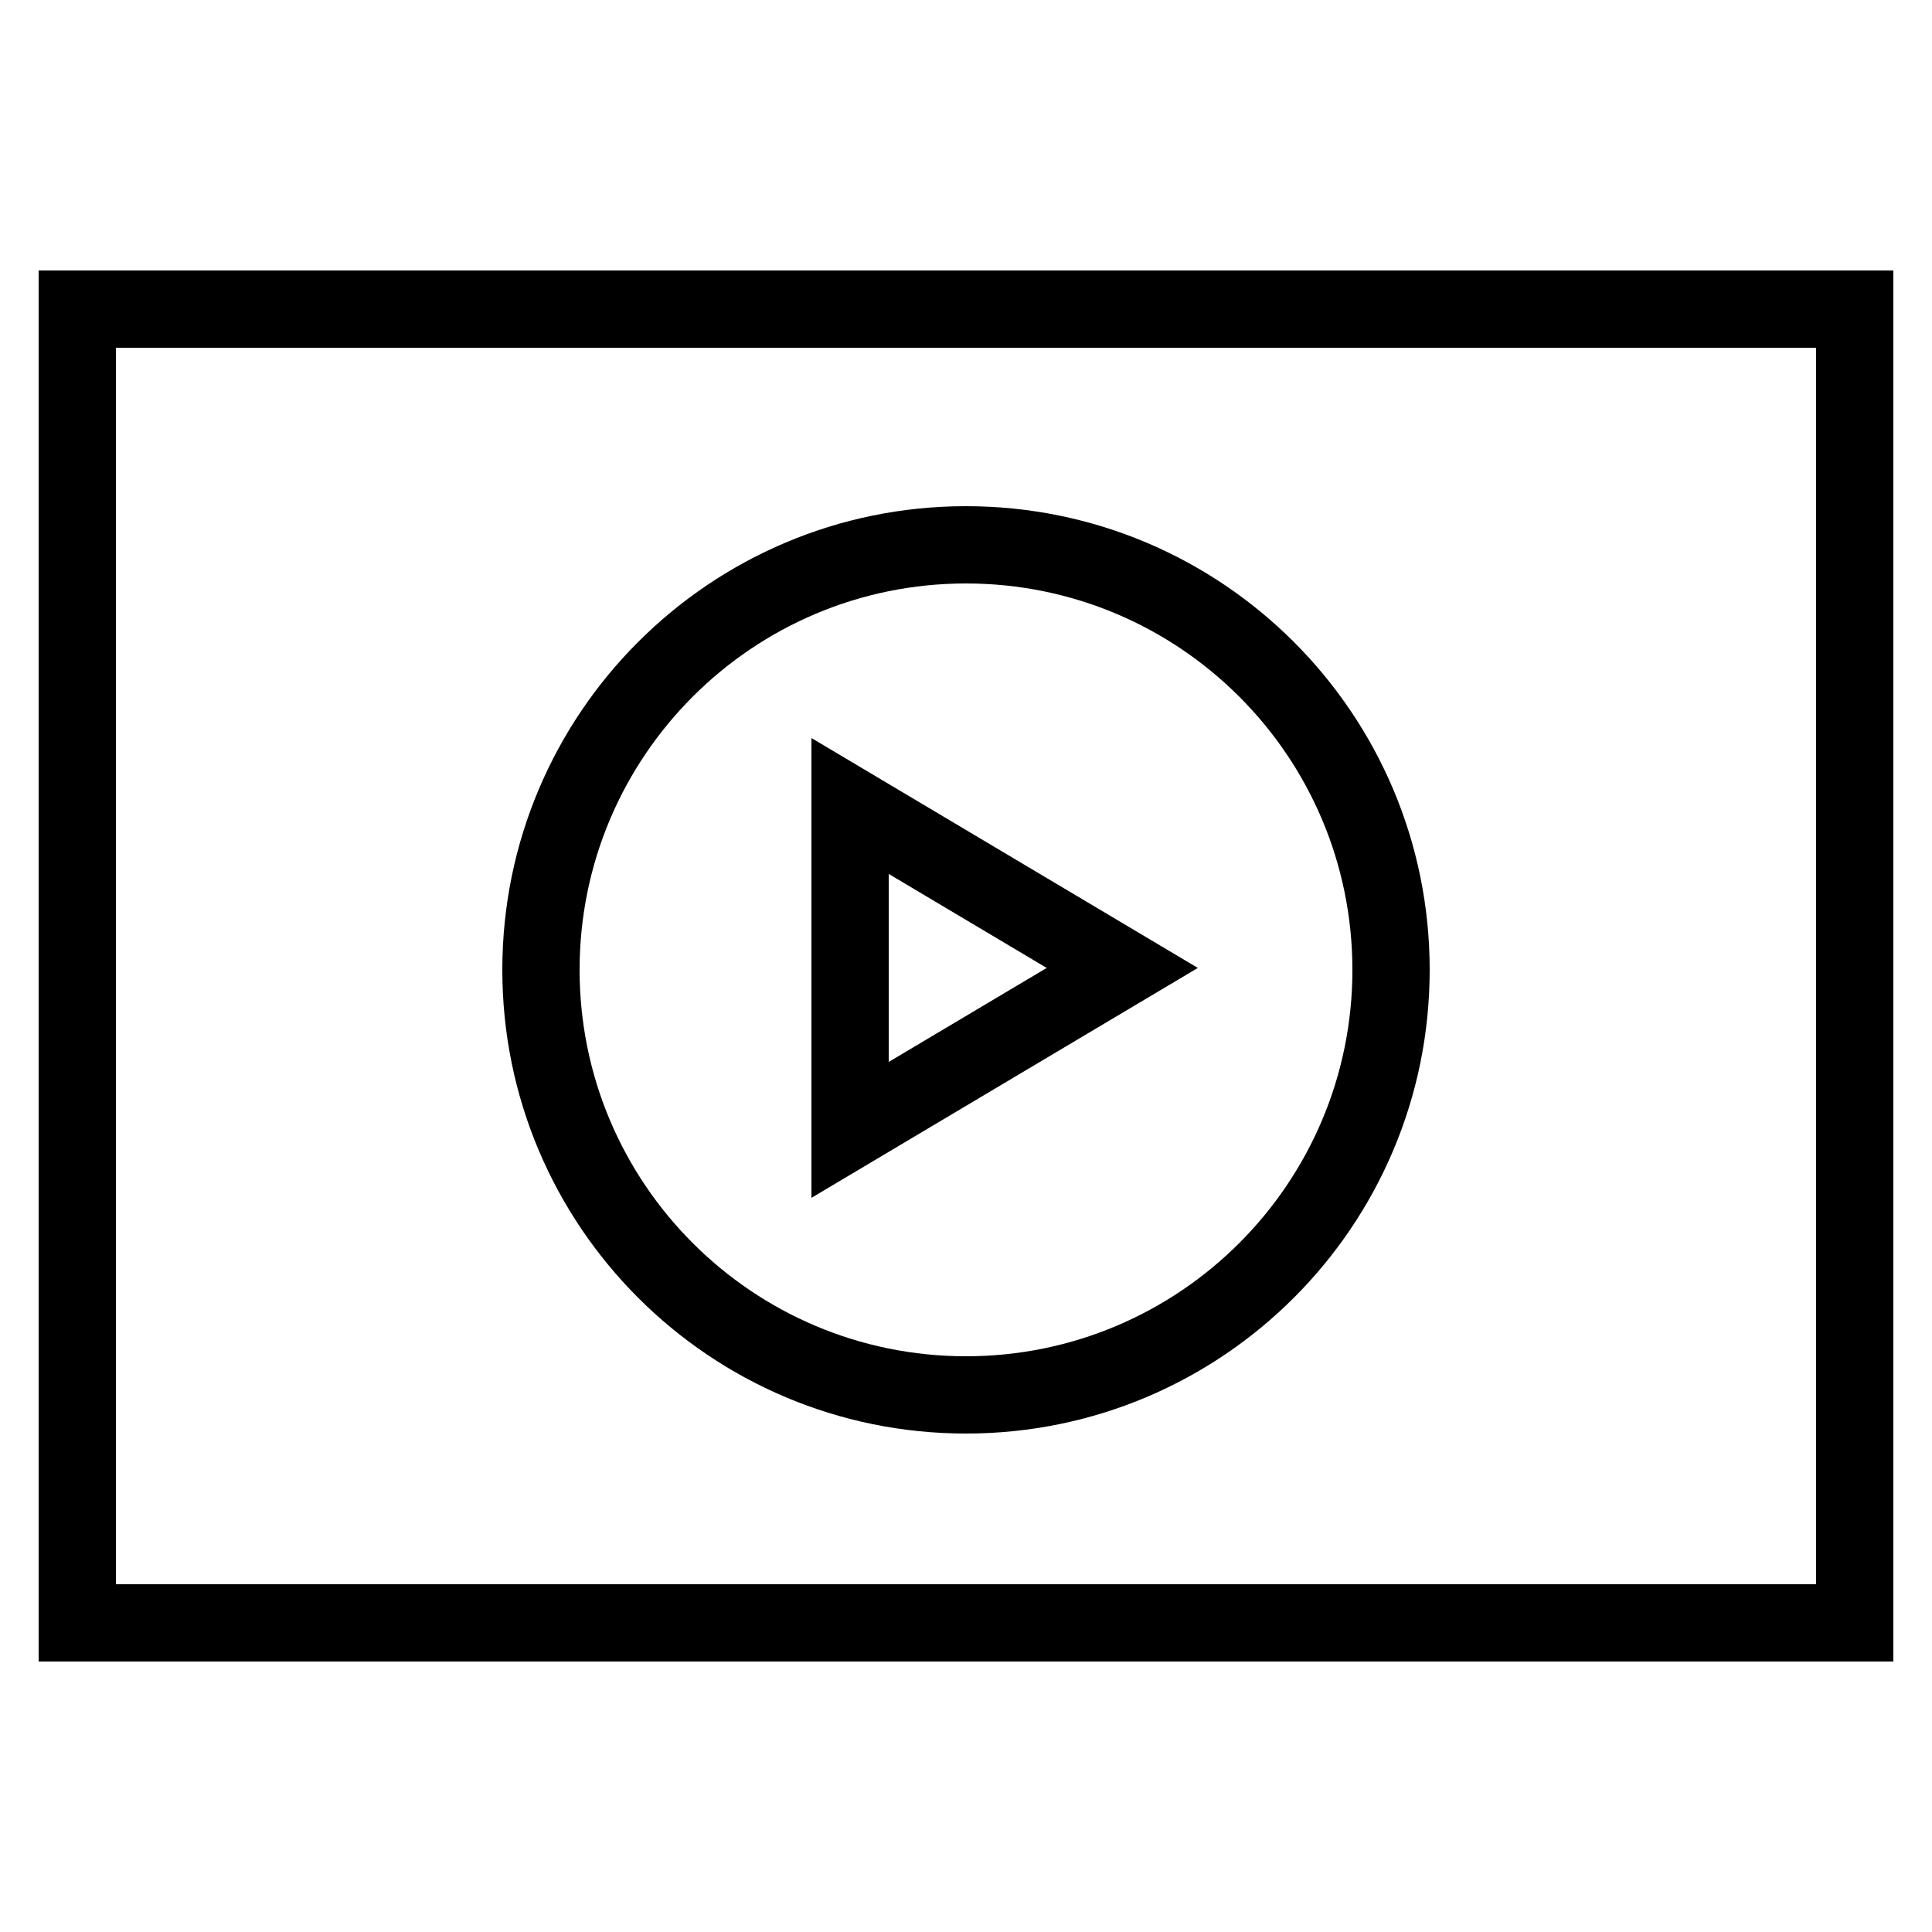
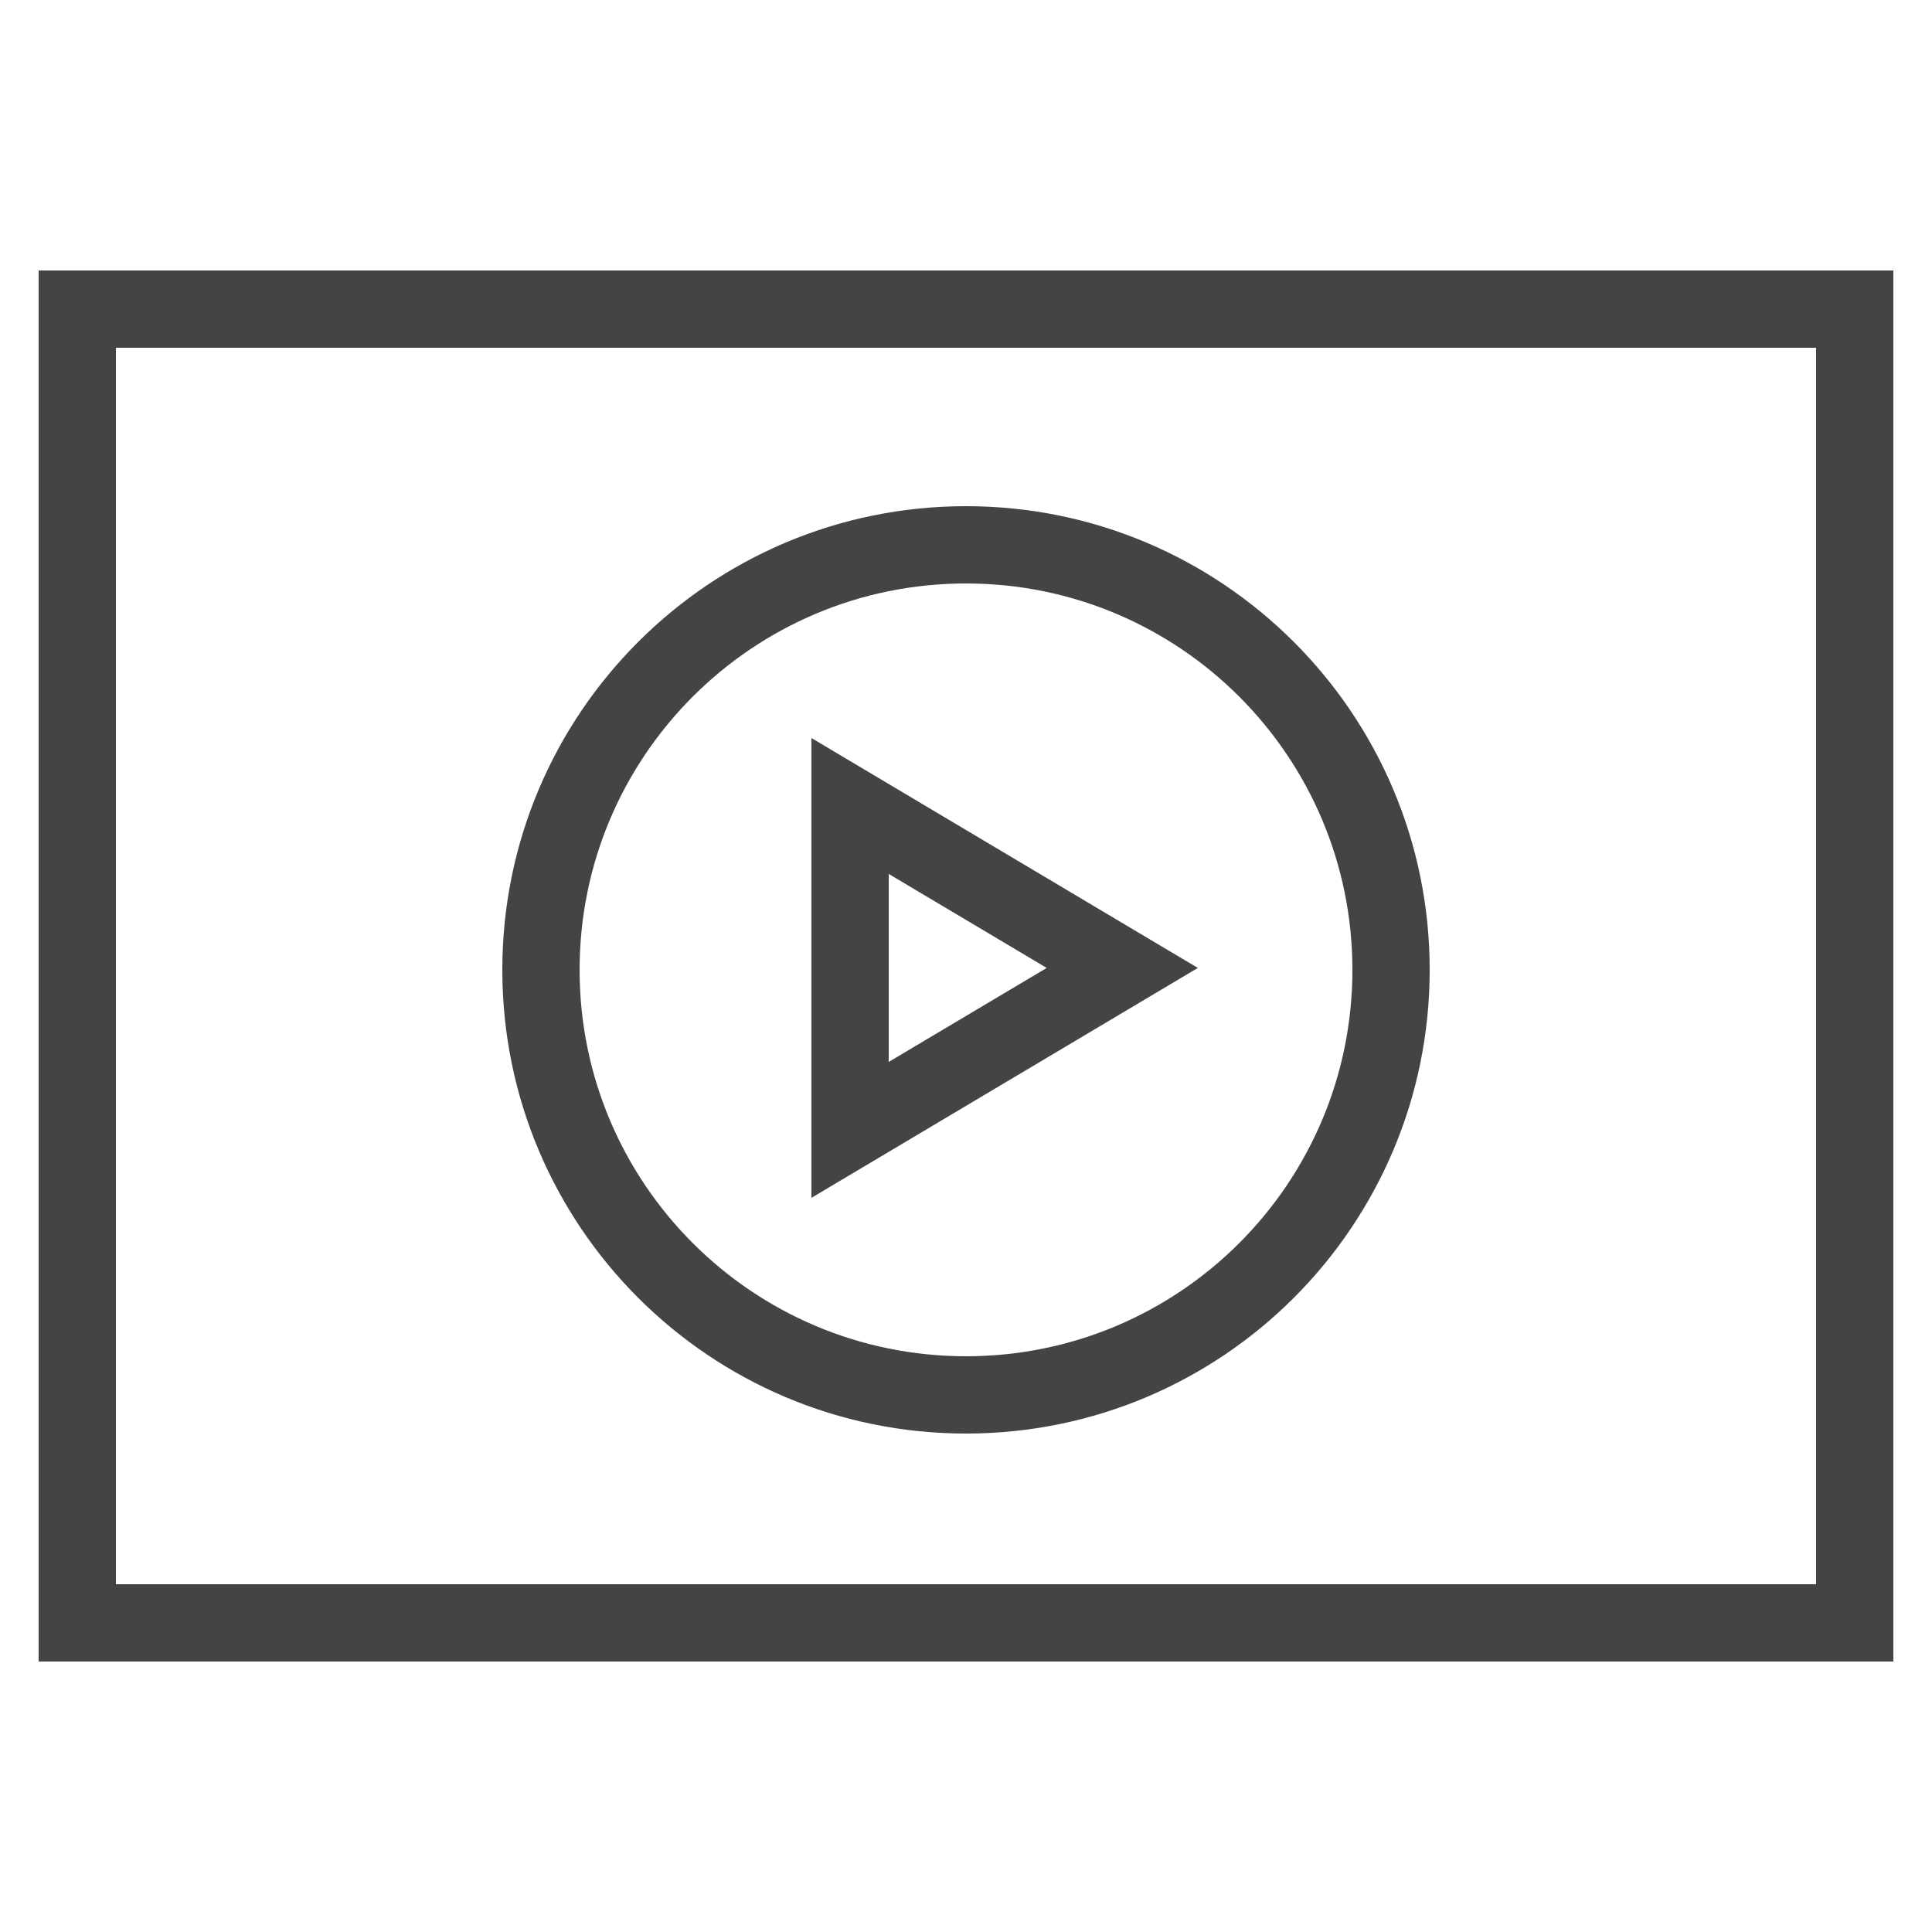
- <svg xmlns="http://www.w3.org/2000/svg" width="32" height="32" viewBox="0 0 32 32" version="1.1" fill="#000000">
-   <g>
-     <path d="M 31.36,4.48 L 31.36,27.52 L 0.64,27.52 L 0.64,4.48 Z M 1.92,26.24 L 30.080,26.24 L 30.080,5.76 L 1.92,5.76 Z M 1.92,26.24M 8.32,16.064 C 8.32,11.822 11.758,8.384 16,8.384 C 20.242,8.384 23.68,11.822 23.68,16.064 C 23.68,20.306 20.242,23.744 16,23.744 C 11.758,23.744 8.32,20.306 8.32,16.064 Z M 22.4,16.064 C 22.4,12.529 19.535,9.664 16,9.664 C 12.465,9.664 9.6,12.529 9.6,16.064 C 9.6,19.599 12.465,22.464 16,22.464 C 19.535,22.464 22.4,19.599 22.4,16.064 Z M 22.4,16.064M 13.44,12.224 L 19.84,16.032 L 13.44,19.84 Z M 17.337,16.032 L 14.72,14.475 L 14.72,17.589 Z M 17.337,16.032" />
-   </g>
+ <svg xmlns="http://www.w3.org/2000/svg" version="1.1" width="32" height="32" viewBox="0 0 32 32">
+   <path fill="#444" d="M31.36 4.48v23.040h-30.72v-23.040zM1.92 26.24h28.16v-20.48h-28.16zM8.32 16.064c0-4.242 3.438-7.68 7.68-7.68s7.68 3.438 7.68 7.68c0 4.242-3.438 7.68-7.68 7.68s-7.68-3.438-7.68-7.68zM22.4 16.064c0-3.535-2.865-6.4-6.4-6.4s-6.4 2.865-6.4 6.4c0 3.535 2.865 6.4 6.4 6.4s6.4-2.865 6.4-6.4zM13.44 12.224l6.4 3.808-6.4 3.808zM17.337 16.032l-2.617-1.557v3.114z" />
</svg>
